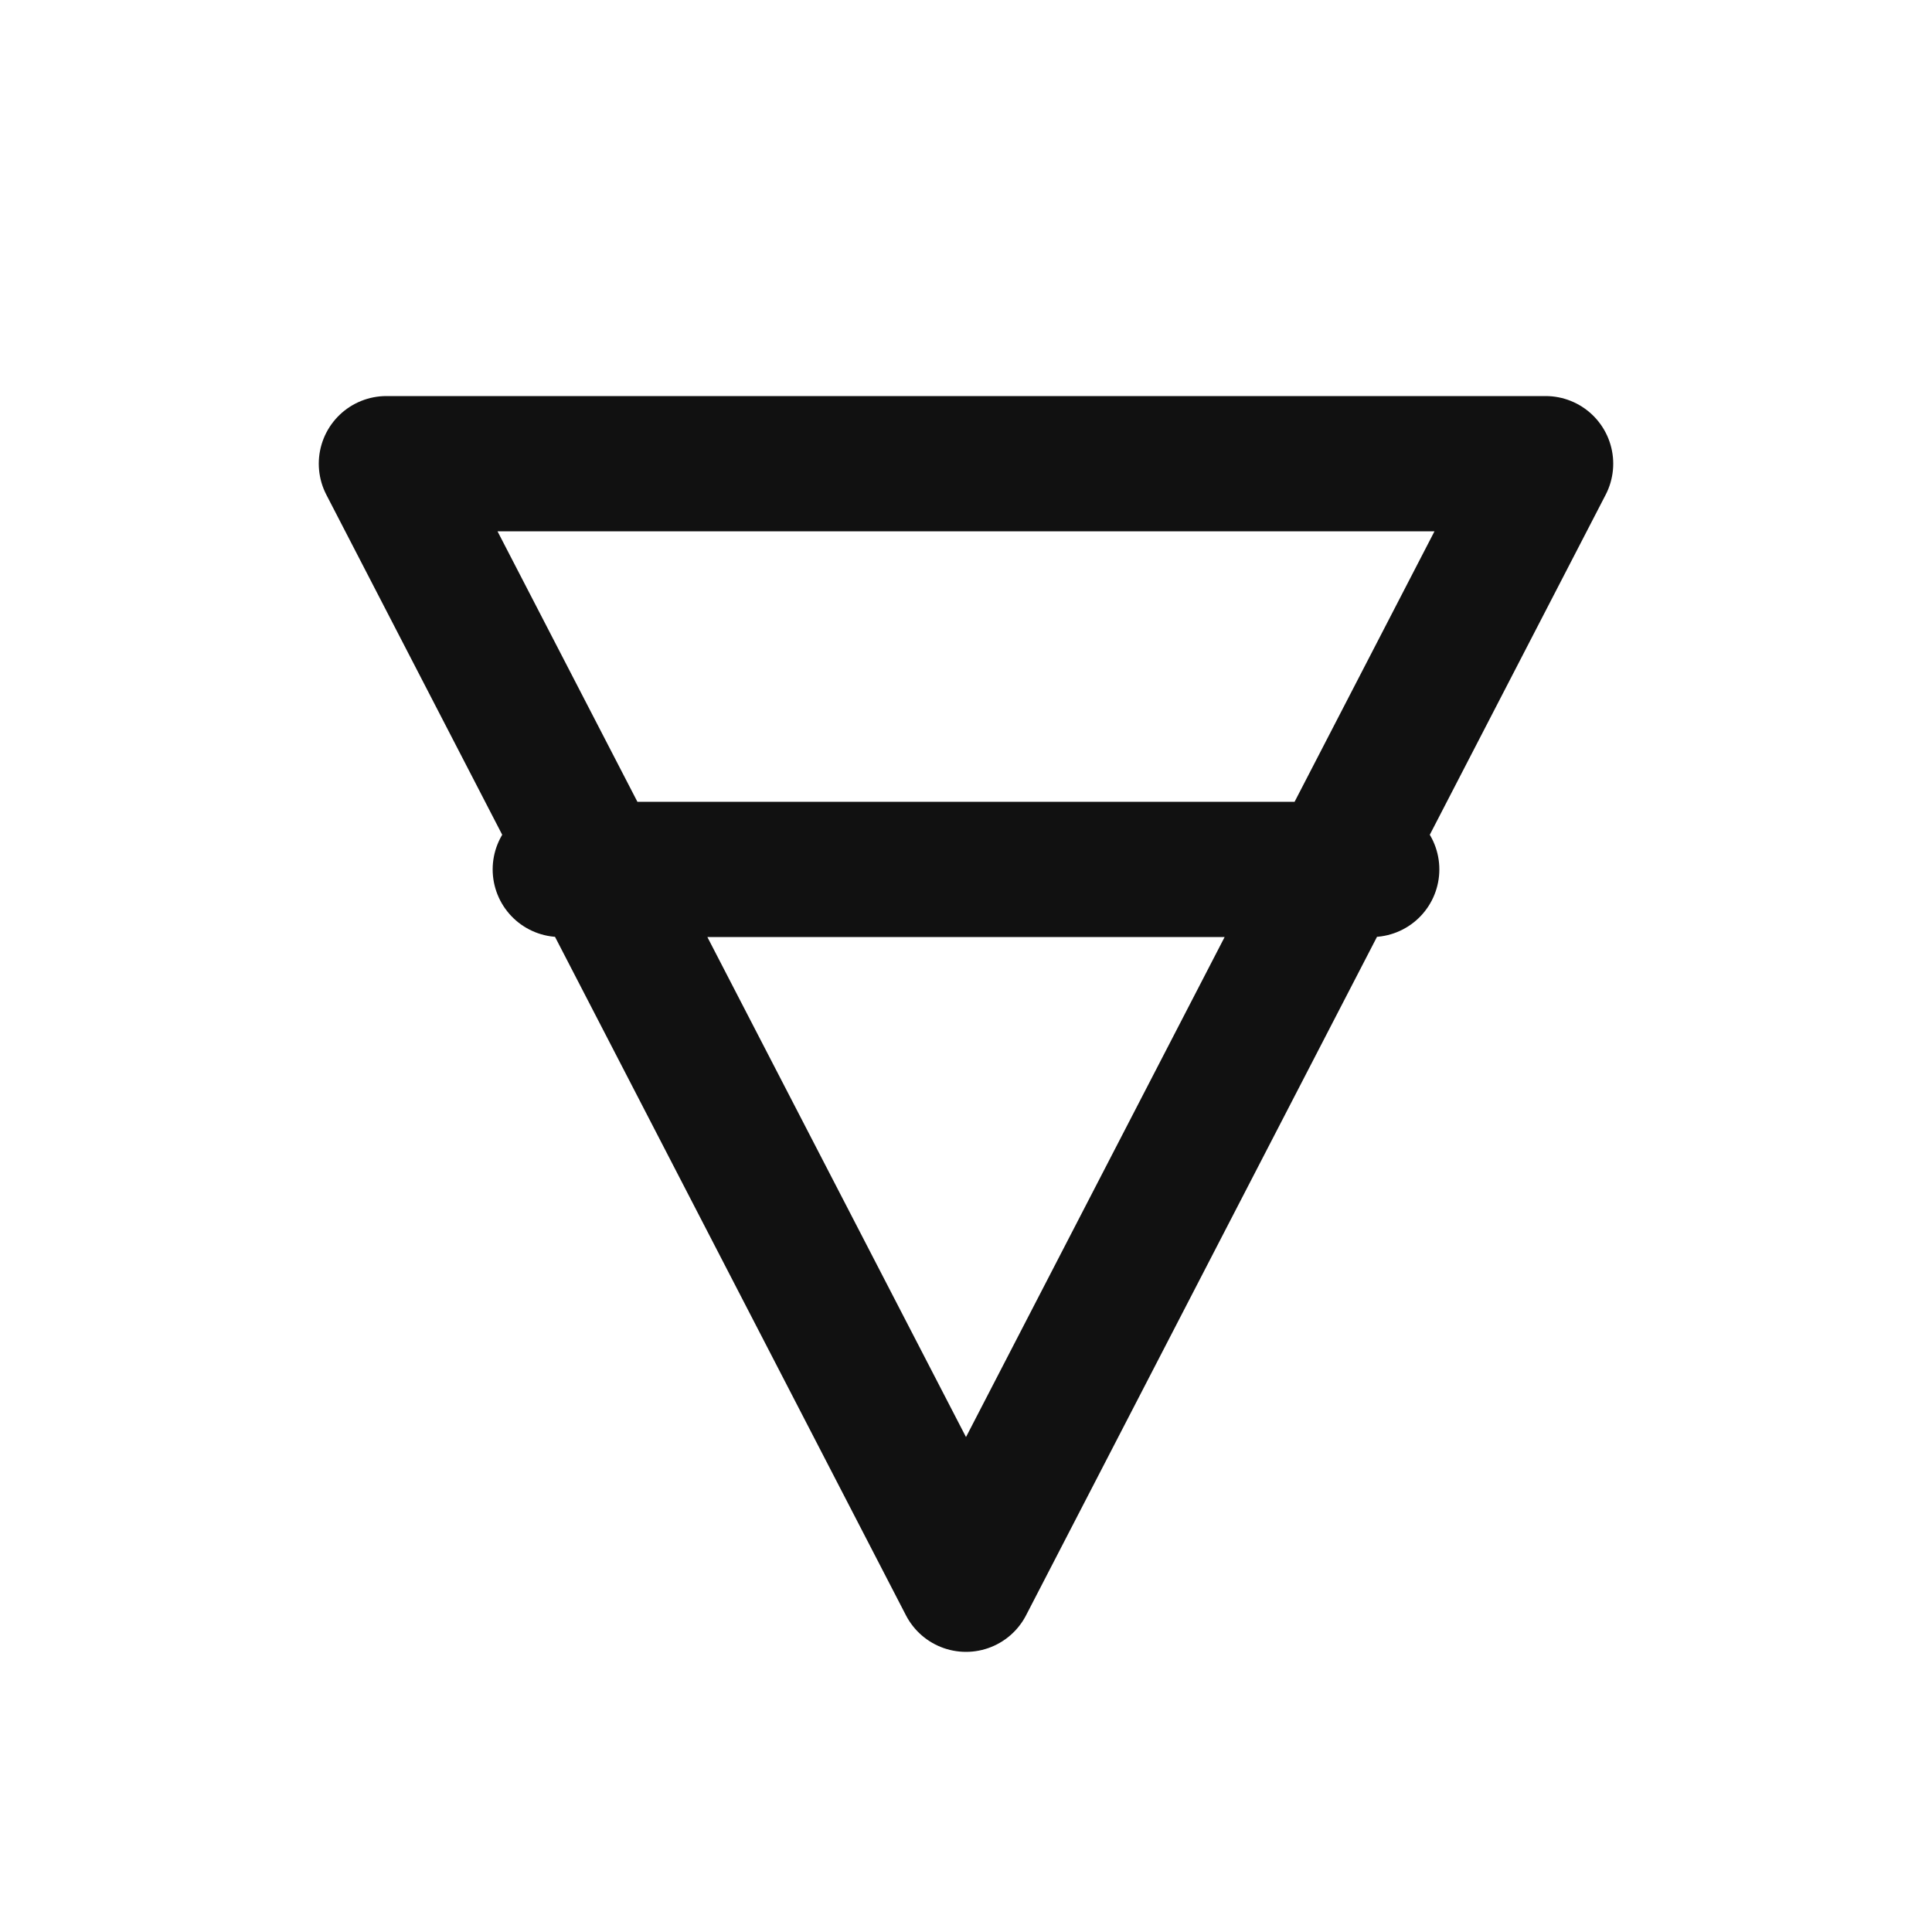
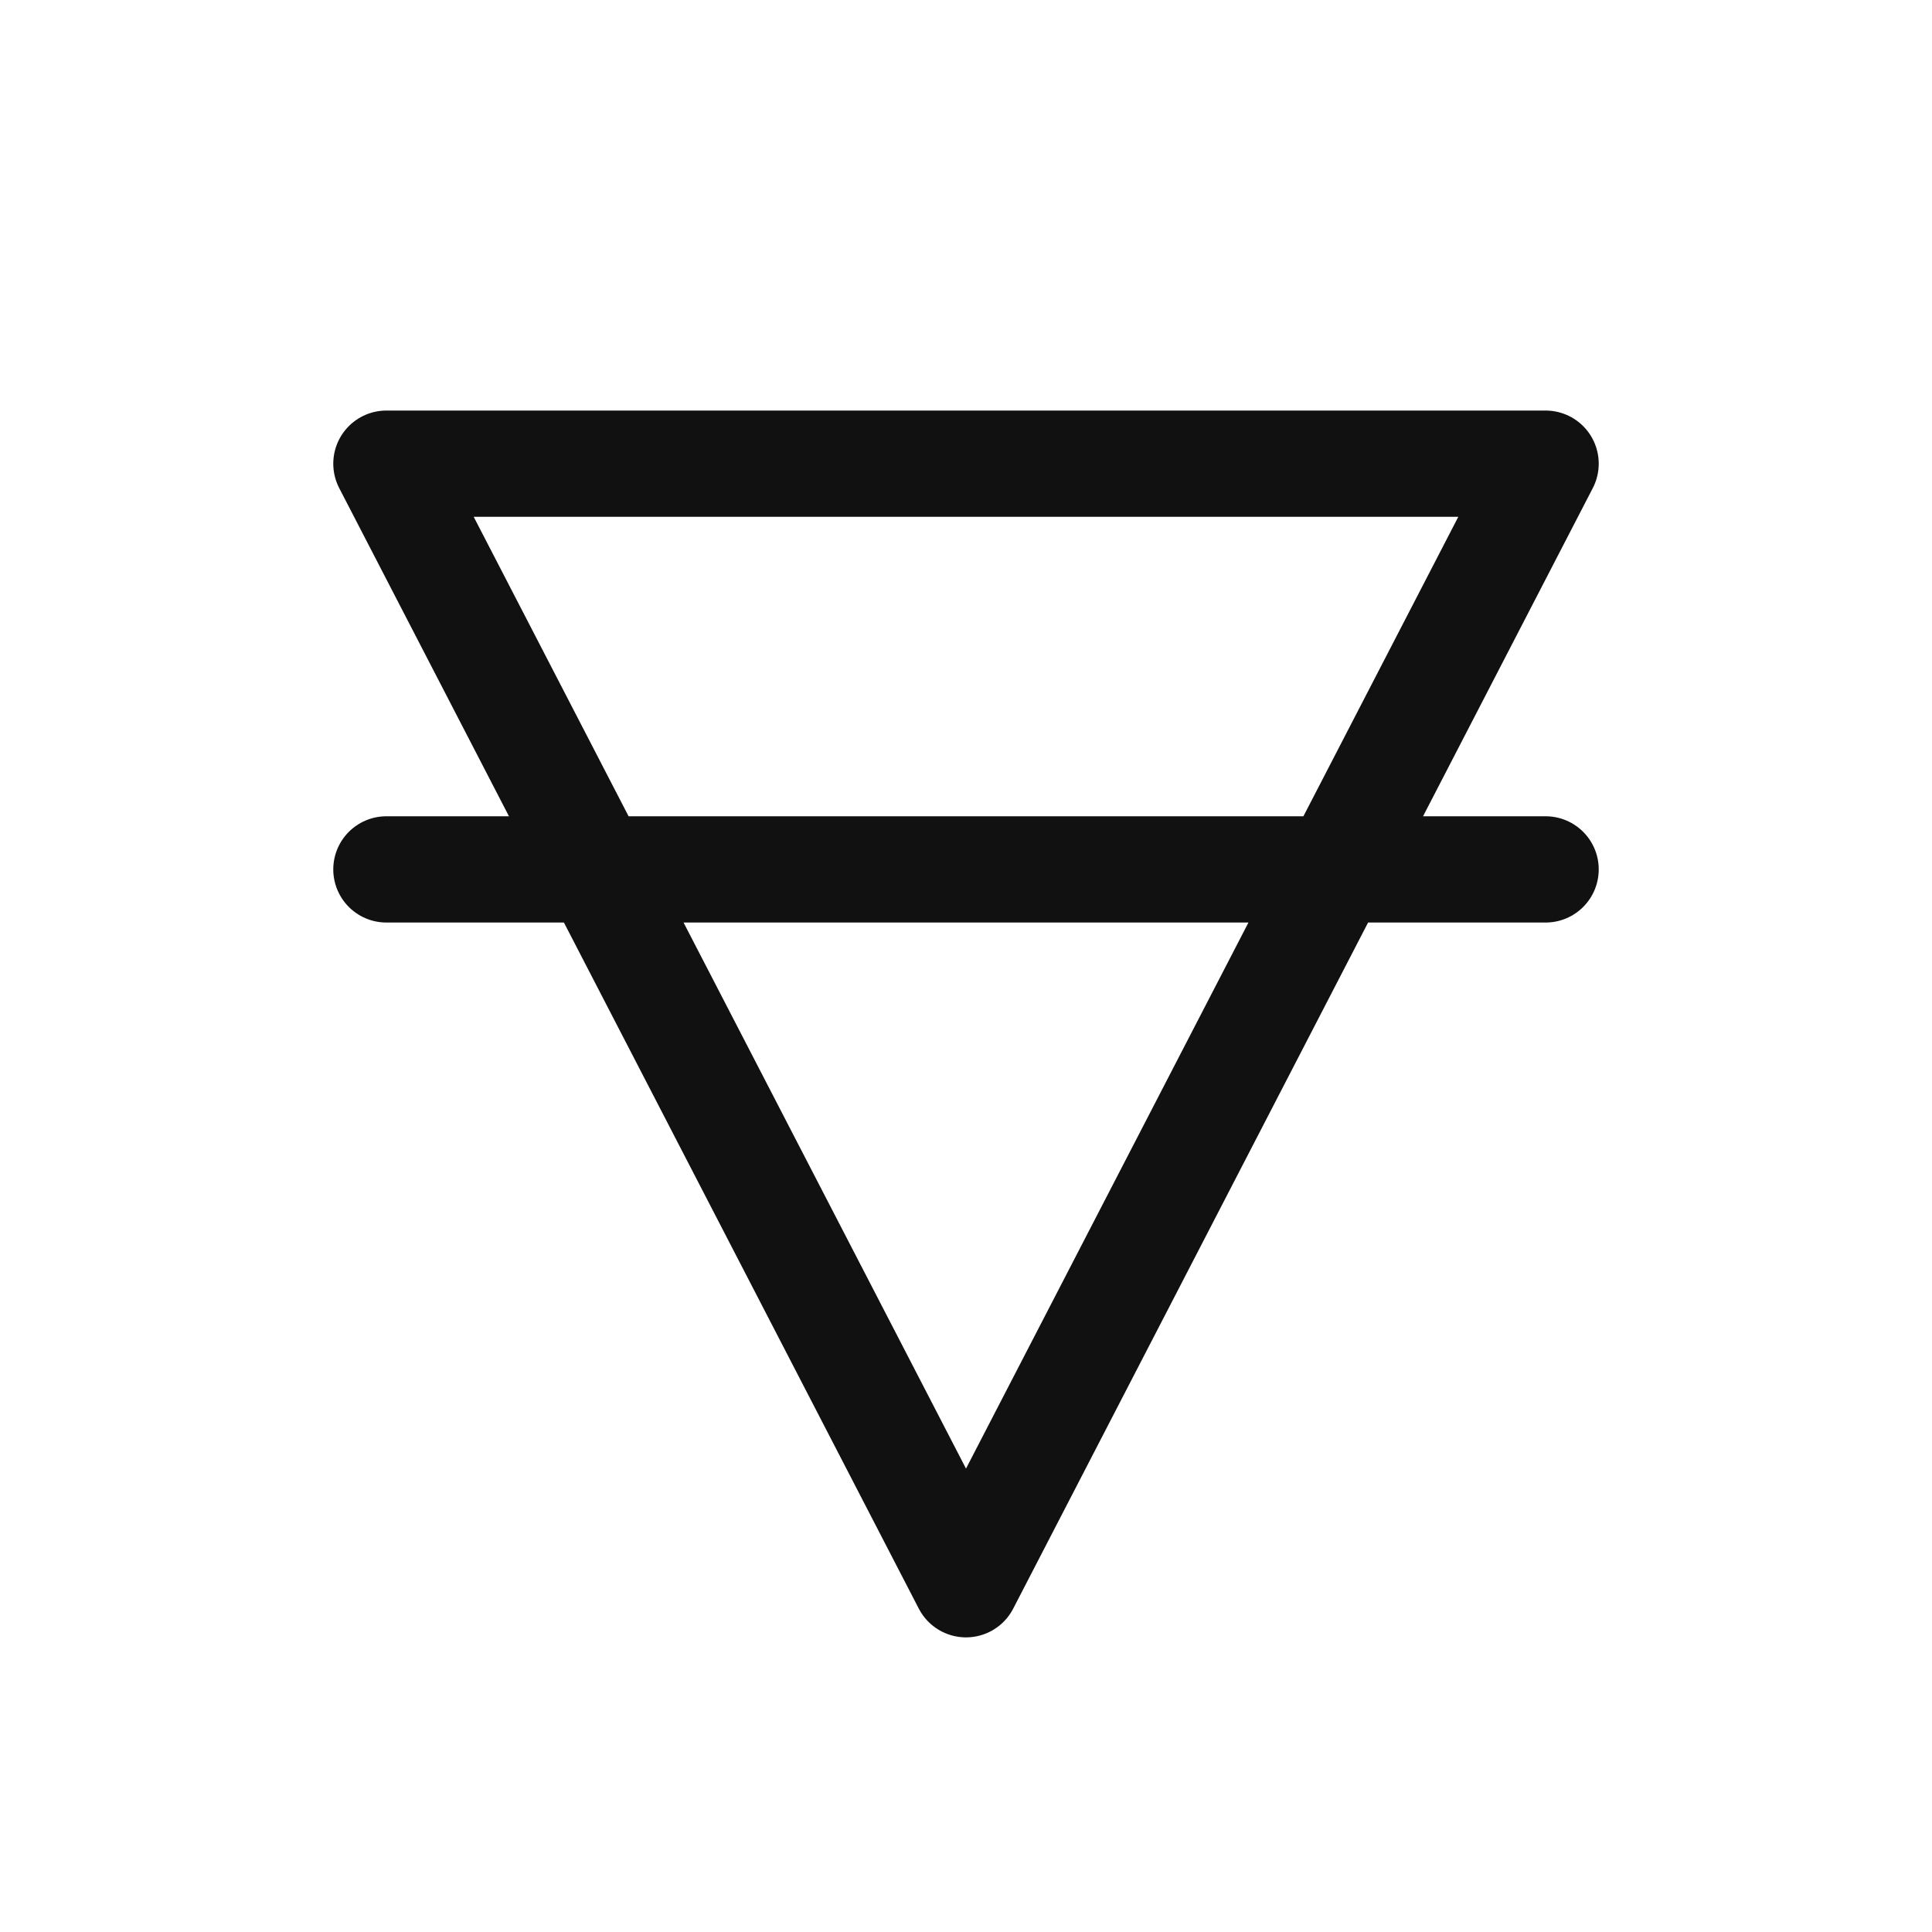
<svg xmlns="http://www.w3.org/2000/svg" viewBox="0 0 100 100" role="img" aria-label="Earth">
-   <path d="M20 24H80L50 82Z M29 45H71" fill="none" stroke="#111111" stroke-width="7" stroke-linecap="round" stroke-linejoin="round" />
+   <path d="M20 24H80L50 82Z M20 45H80" fill="none" stroke="#111111" stroke-width="5.5" stroke-linecap="round" stroke-linejoin="round" />
</svg>
